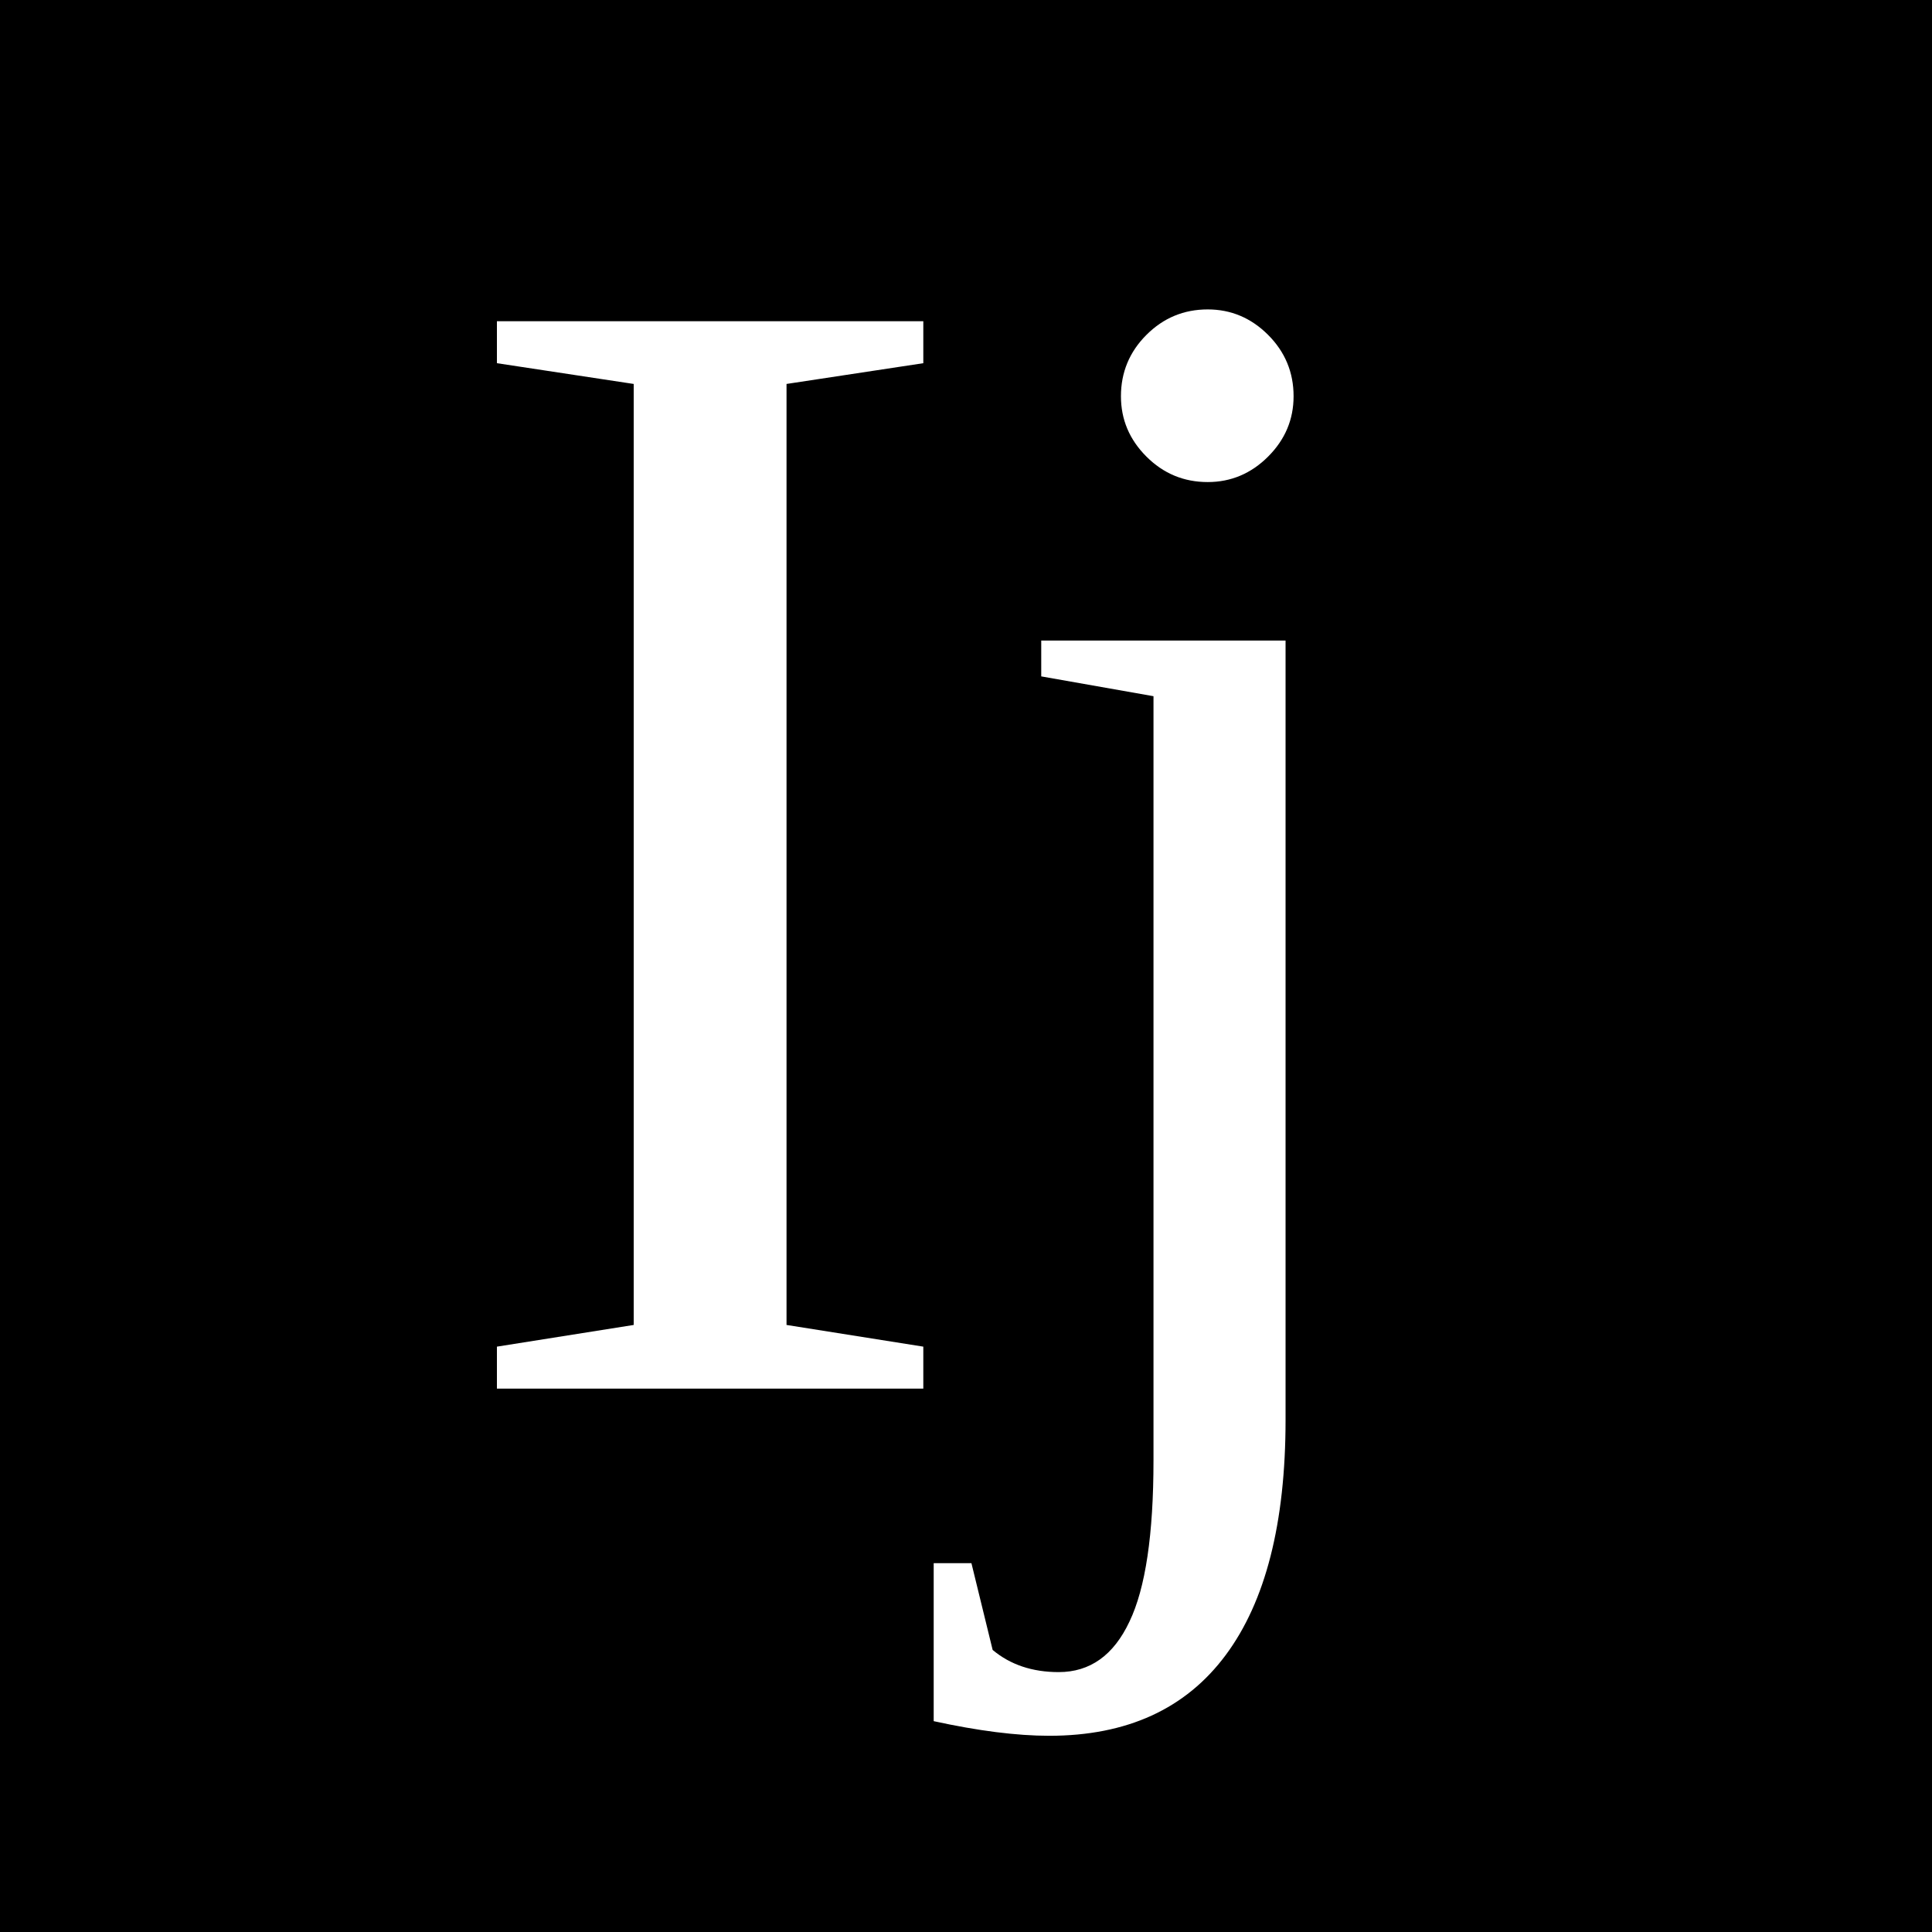
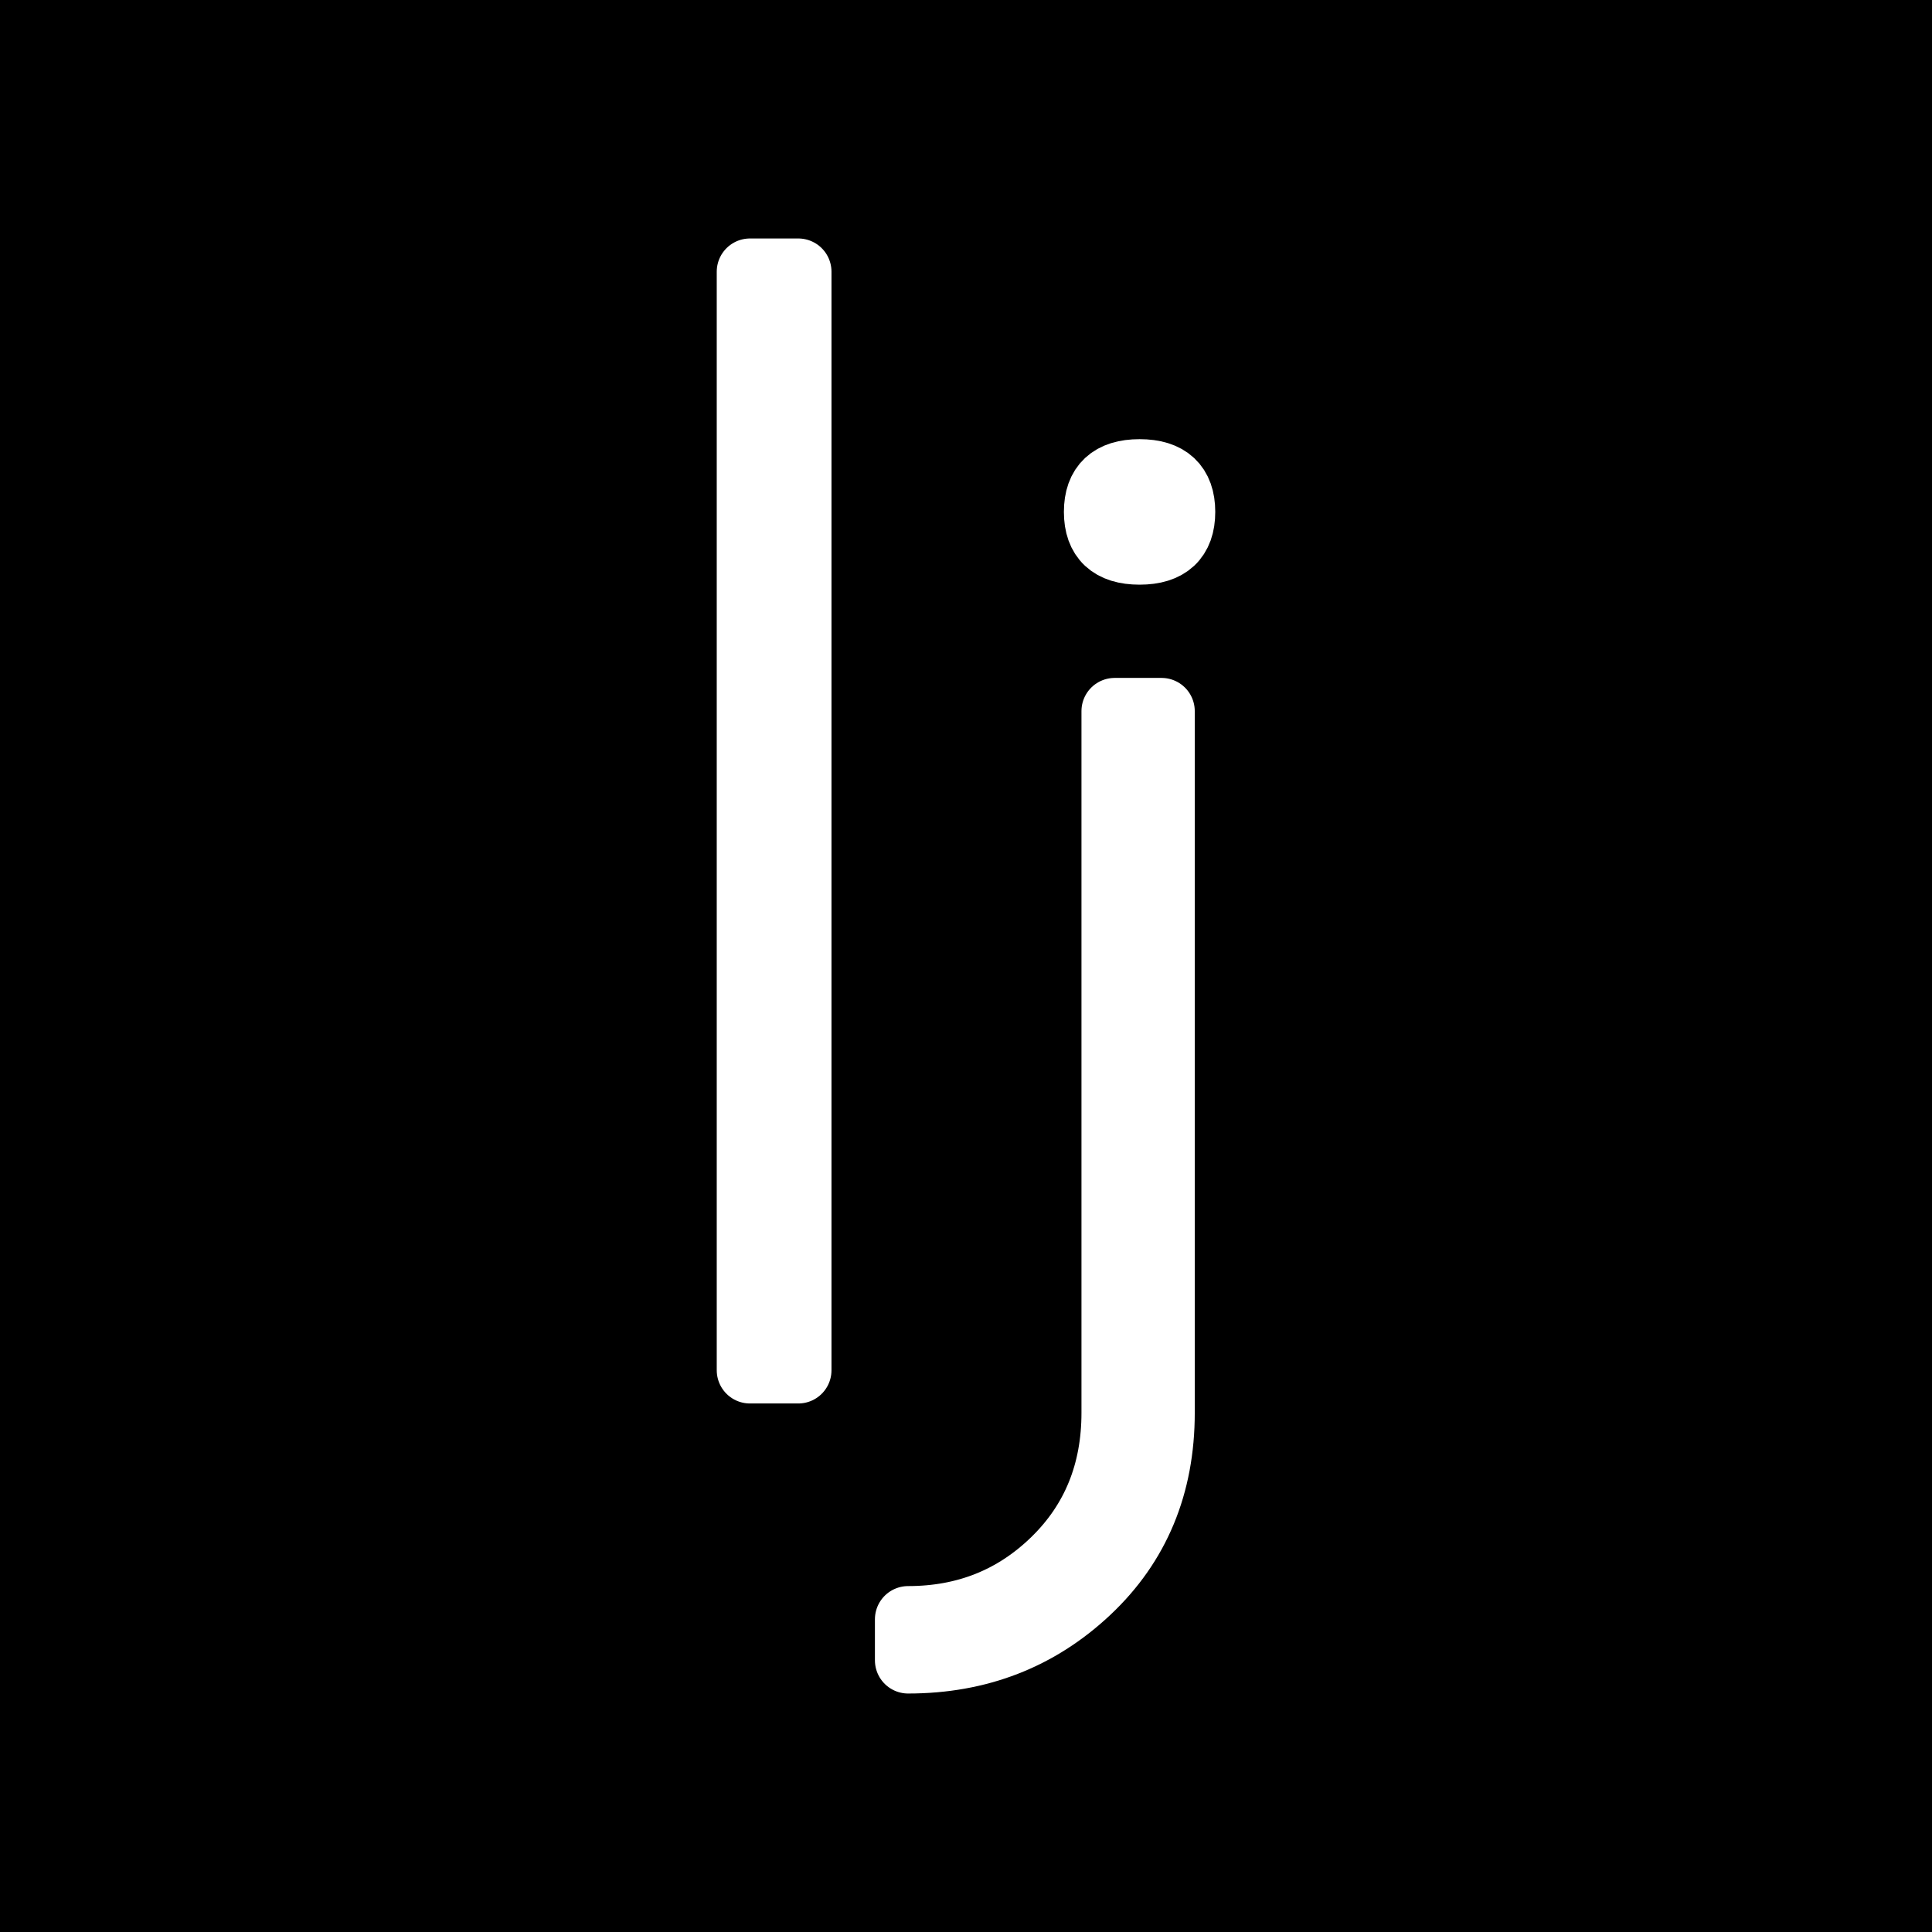
<svg xmlns="http://www.w3.org/2000/svg" viewBox="0 0 64 64">
  <rect width="64" height="64" fill="#000000" />
-   <text x="31" y="46" text-anchor="middle" font-family="'Times New Roman', Times, serif" font-size="54" fill="#ffffff">Ij</text>
+   <path fill="#ffffff" stroke="#ffffff" stroke-width="2.2" stroke-linejoin="round" d="M24.843 9.0H26.444V45.392H24.843ZM30.083 55.0V53.641Q32.946 53.641 34.936 51.7Q36.925 49.759 36.925 46.8V23.557H38.478V46.8Q38.478 50.39 36.027 52.695Q33.577 55.0 30.083 55.0ZM37.75 18.268Q36.343 18.268 36.343 16.958Q36.343 15.648 37.75 15.648Q39.157 15.648 39.157 16.958Q39.157 18.268 37.75 18.268Z" />
</svg>
